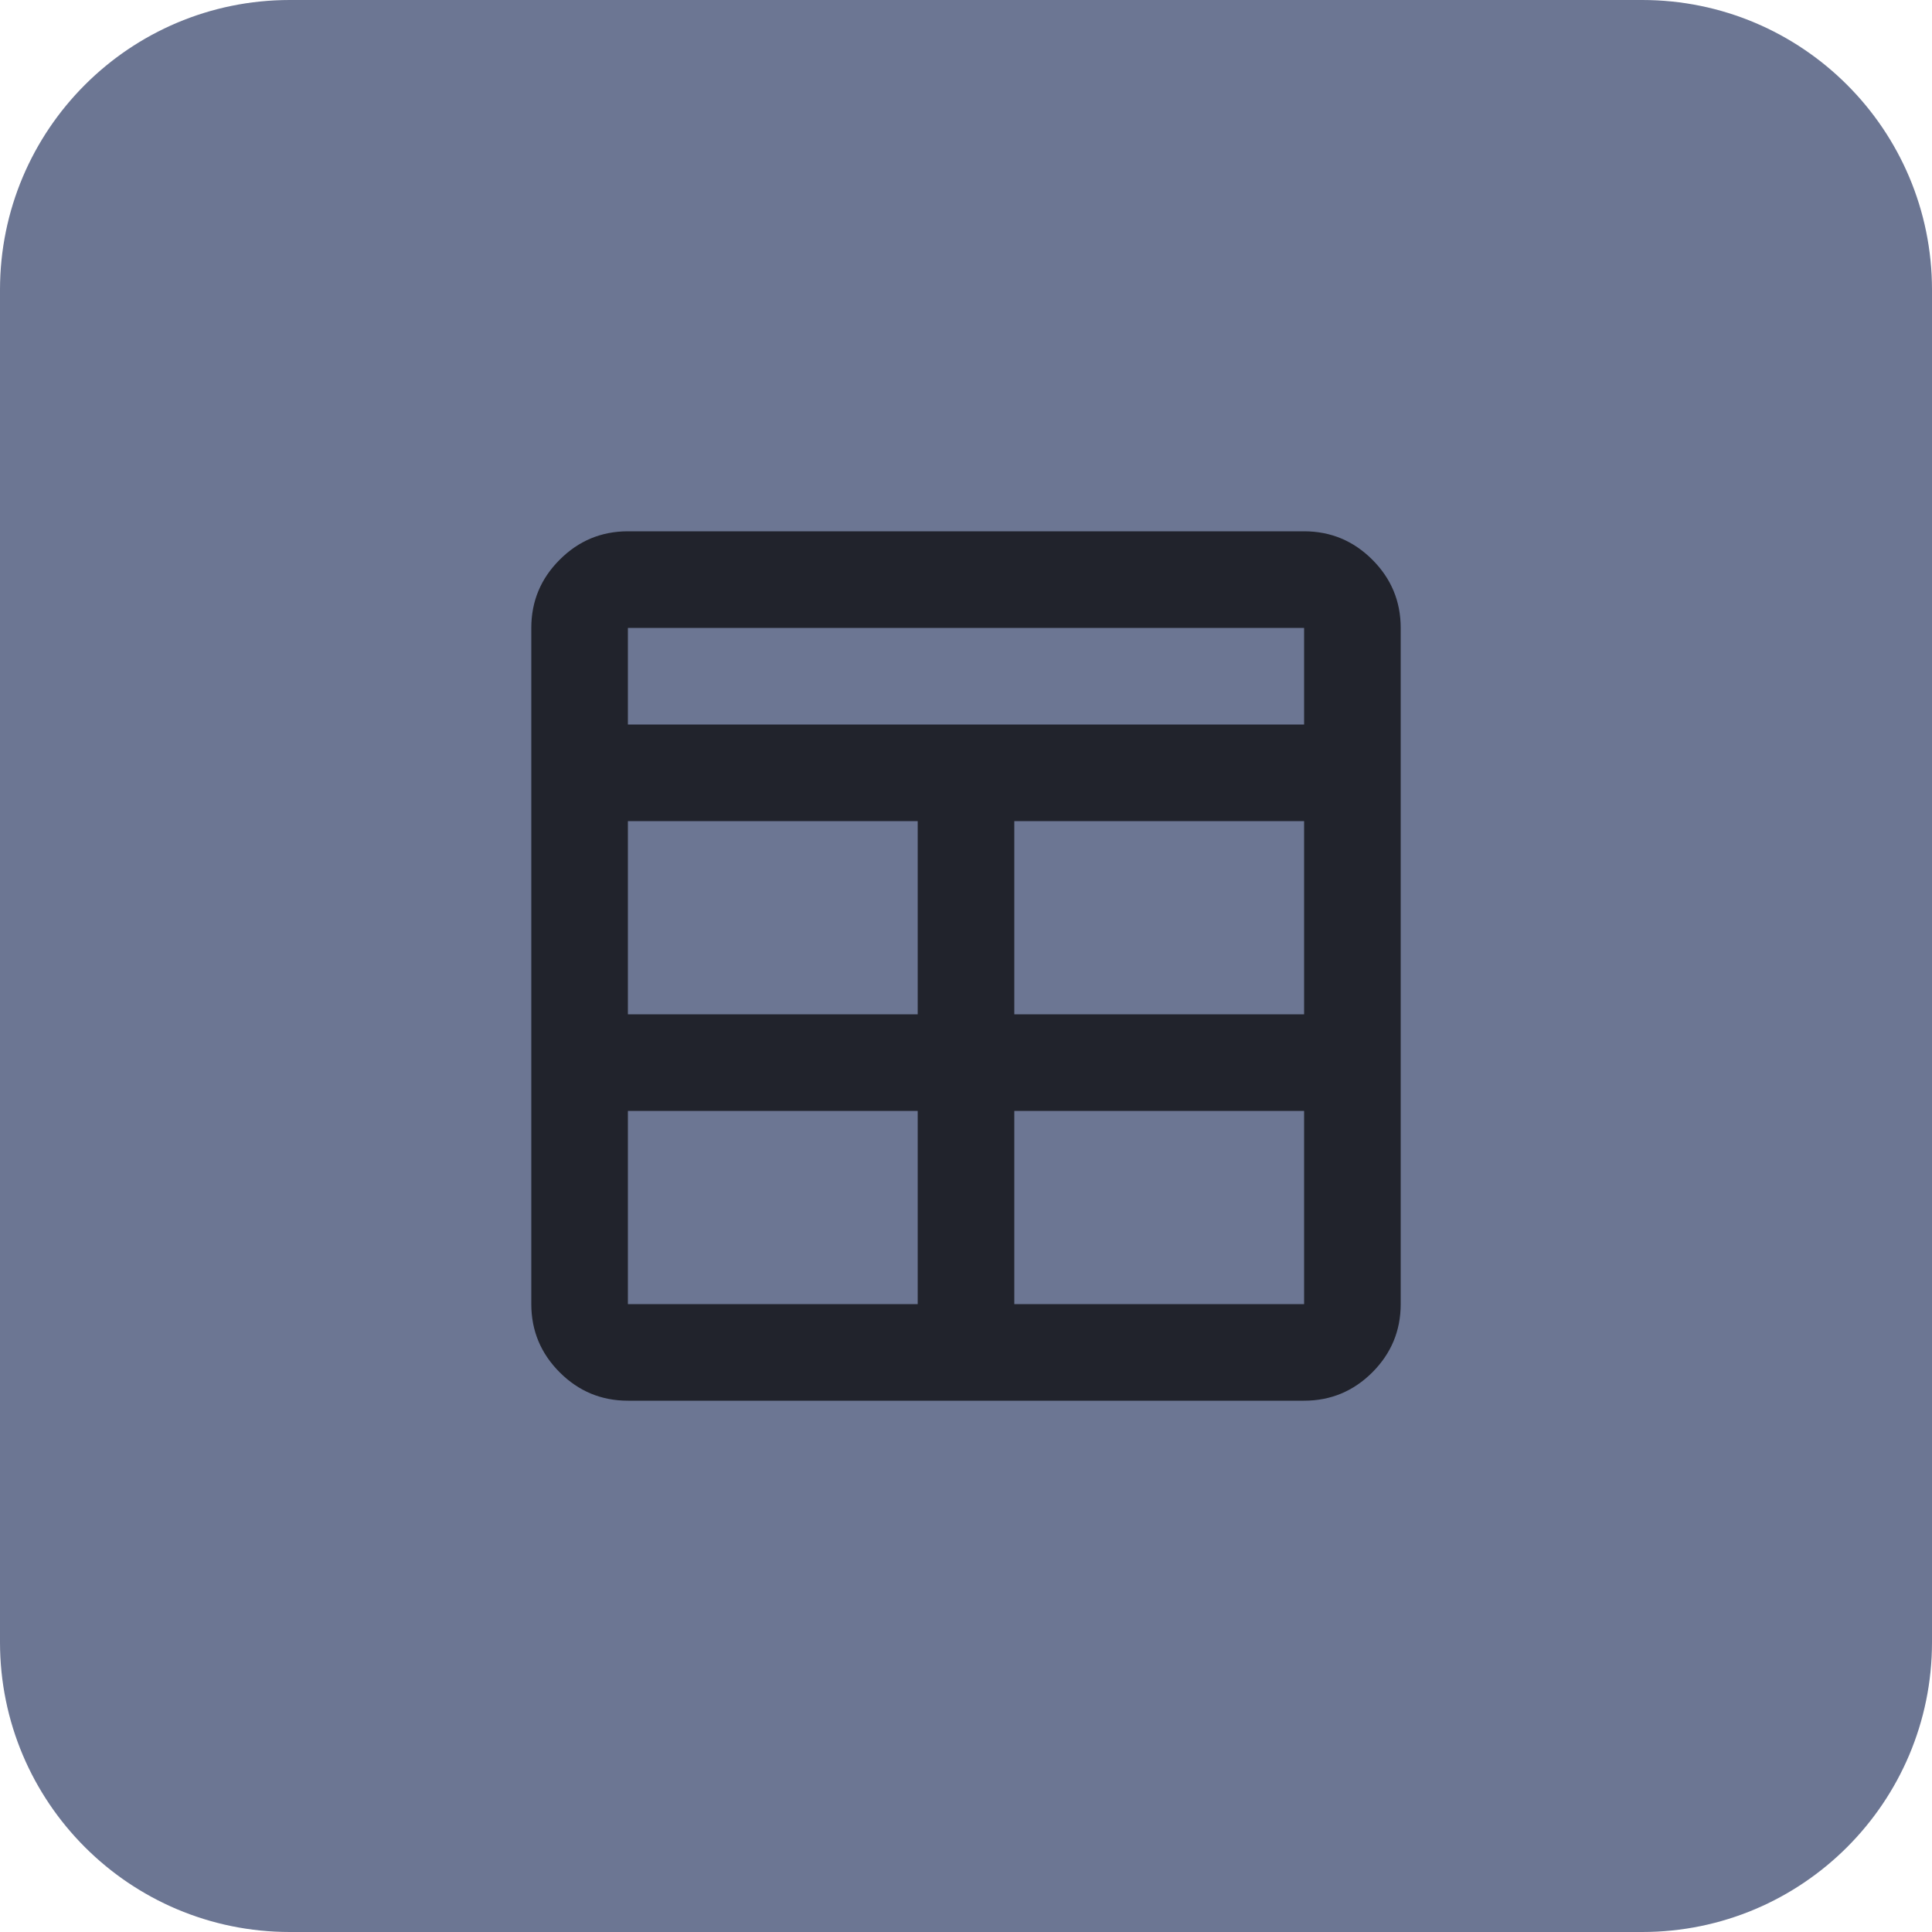
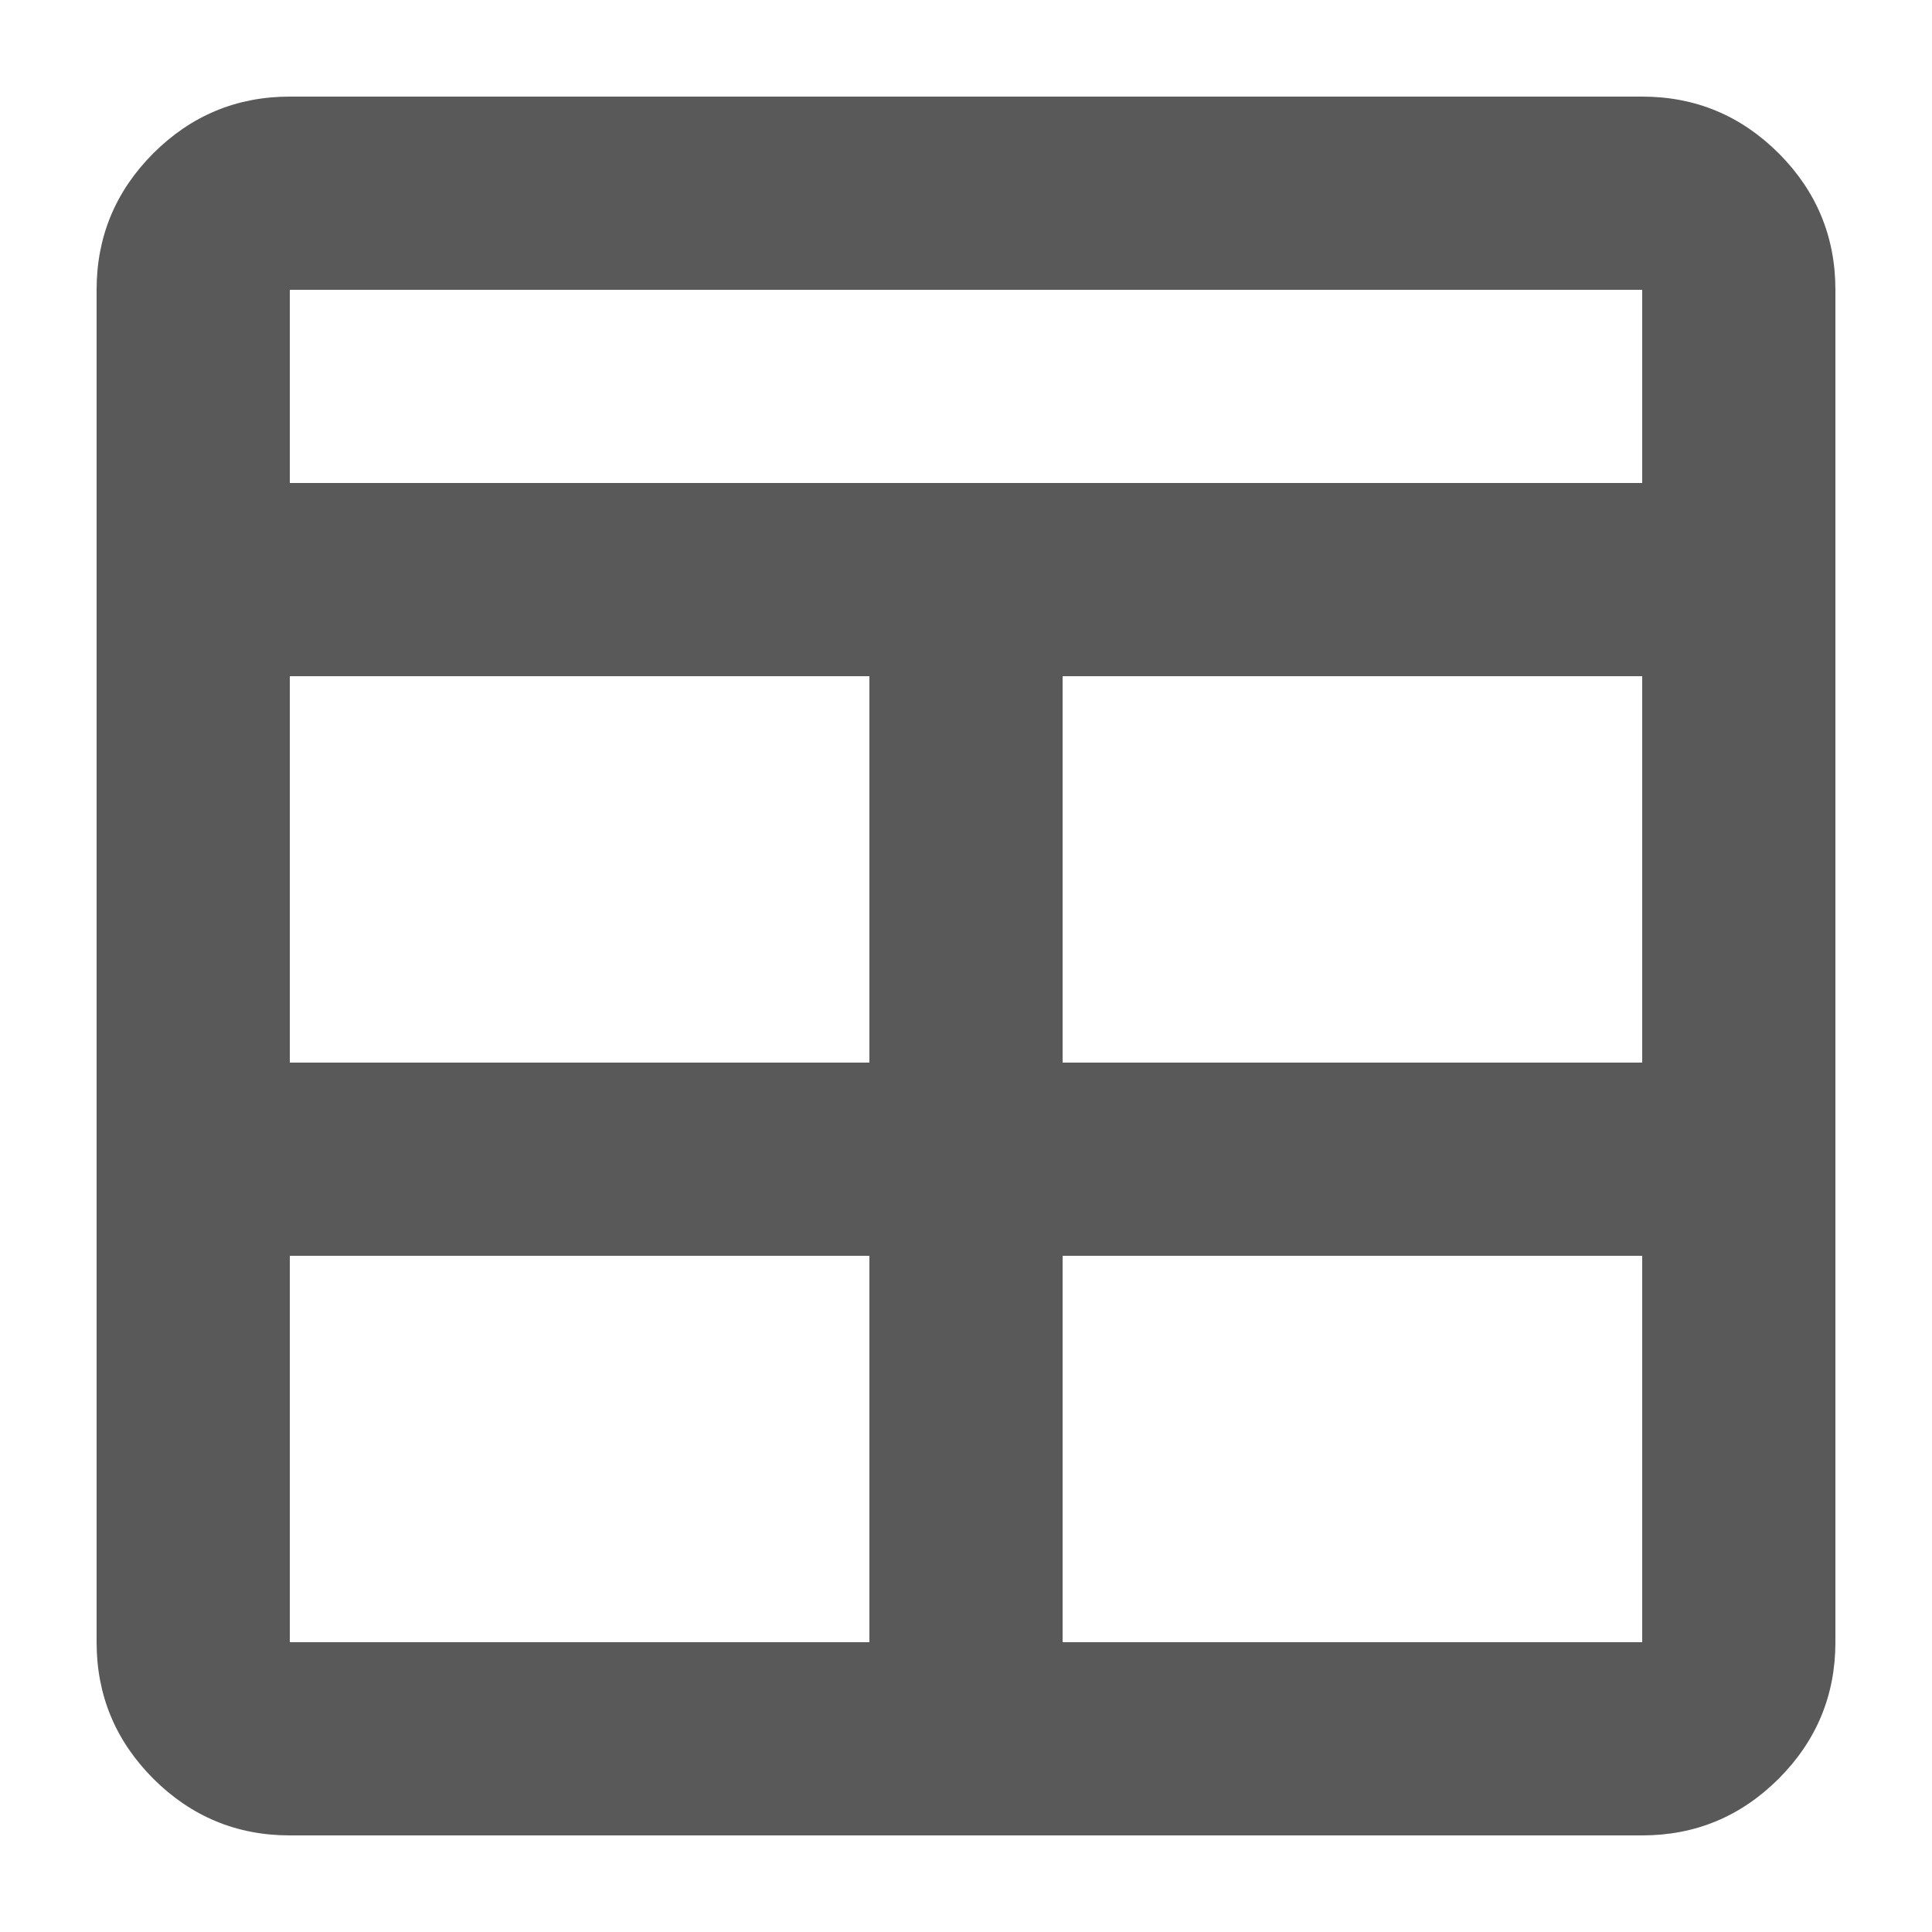
- <svg xmlns="http://www.w3.org/2000/svg" width="40" height="40" viewBox="0 0 40 40" fill="none">
-   <rect x="0.5" y="0.5" width="39" height="39" rx="5.5" fill="#6c7693" />
-   <rect x="0.5" y="0.5" width="39" height="39" rx="5.5" stroke="#6c7693" />
-   <path d="M13 29C12.45 29 11.979 28.804 11.588 28.413C11.196 28.021 11 27.55 11 27V13C11 12.45 11.196 11.979 11.588 11.588C11.979 11.196 12.45 11 13 11H27C27.55 11 28.021 11.196 28.413 11.588C28.804 11.979 29 12.45 29 13V27C29 27.55 28.804 28.021 28.413 28.413C28.021 28.804 27.55 29 27 29H13ZM19 23H13V27H19V23ZM21 23V27H27V23H21ZM19 21V17H13V21H19ZM21 21H27V17H21V21ZM13 15H27V13H13V15Z" fill="#21232c" />
+ <svg xmlns="http://www.w3.org/2000/svg" width="20" height="20" viewBox="0 0 20 20" fill="none">
+   <path d="M3 19C2.45 19 1.979 18.804 1.587 18.413C1.196 18.021 1 17.55 1 17V3C1 2.45 1.196 1.979 1.587 1.587C1.979 1.196 2.45 1 3 1H17C17.55 1 18.021 1.196 18.413 1.587C18.804 1.979 19 2.45 19 3V17C19 17.55 18.804 18.021 18.413 18.413C18.021 18.804 17.55 19 17 19H3ZM9 13H3V17H9V13ZM11 13V17H17V13H11ZM9 11V7H3V11H9ZM11 11H17V7H11V11ZM3 5H17V3H3V5Z" fill="#595959" />
</svg>
